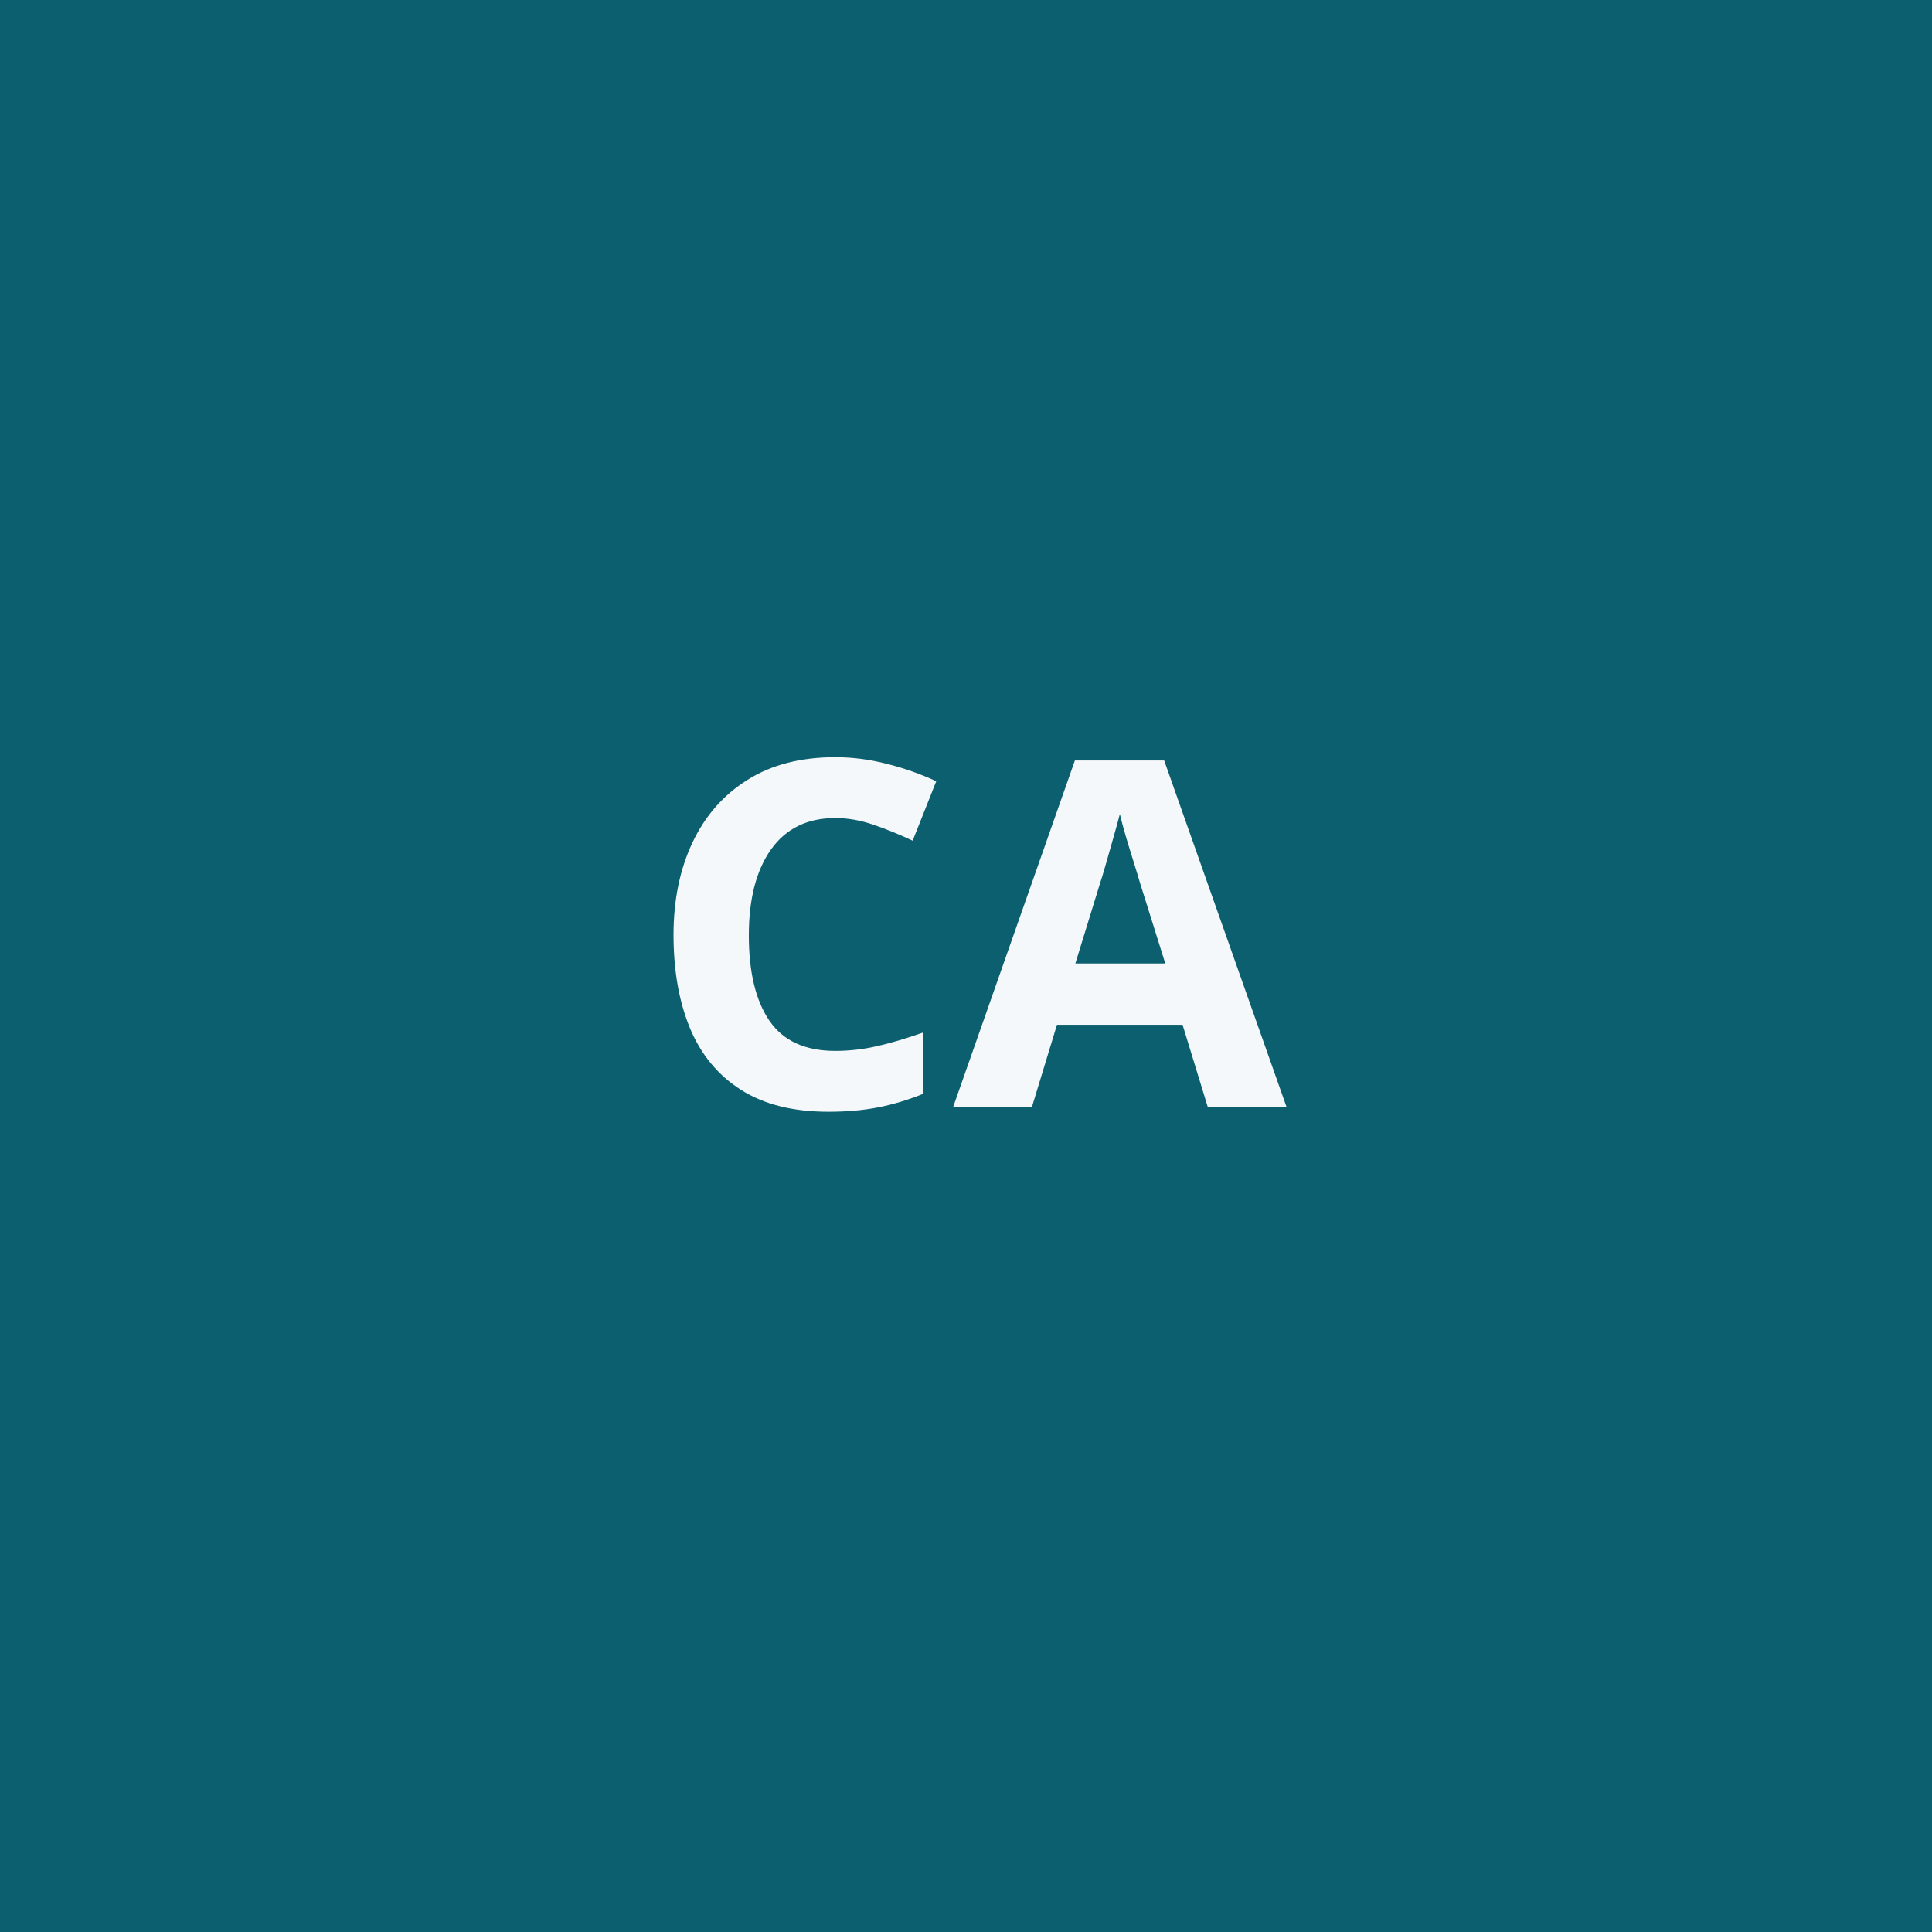
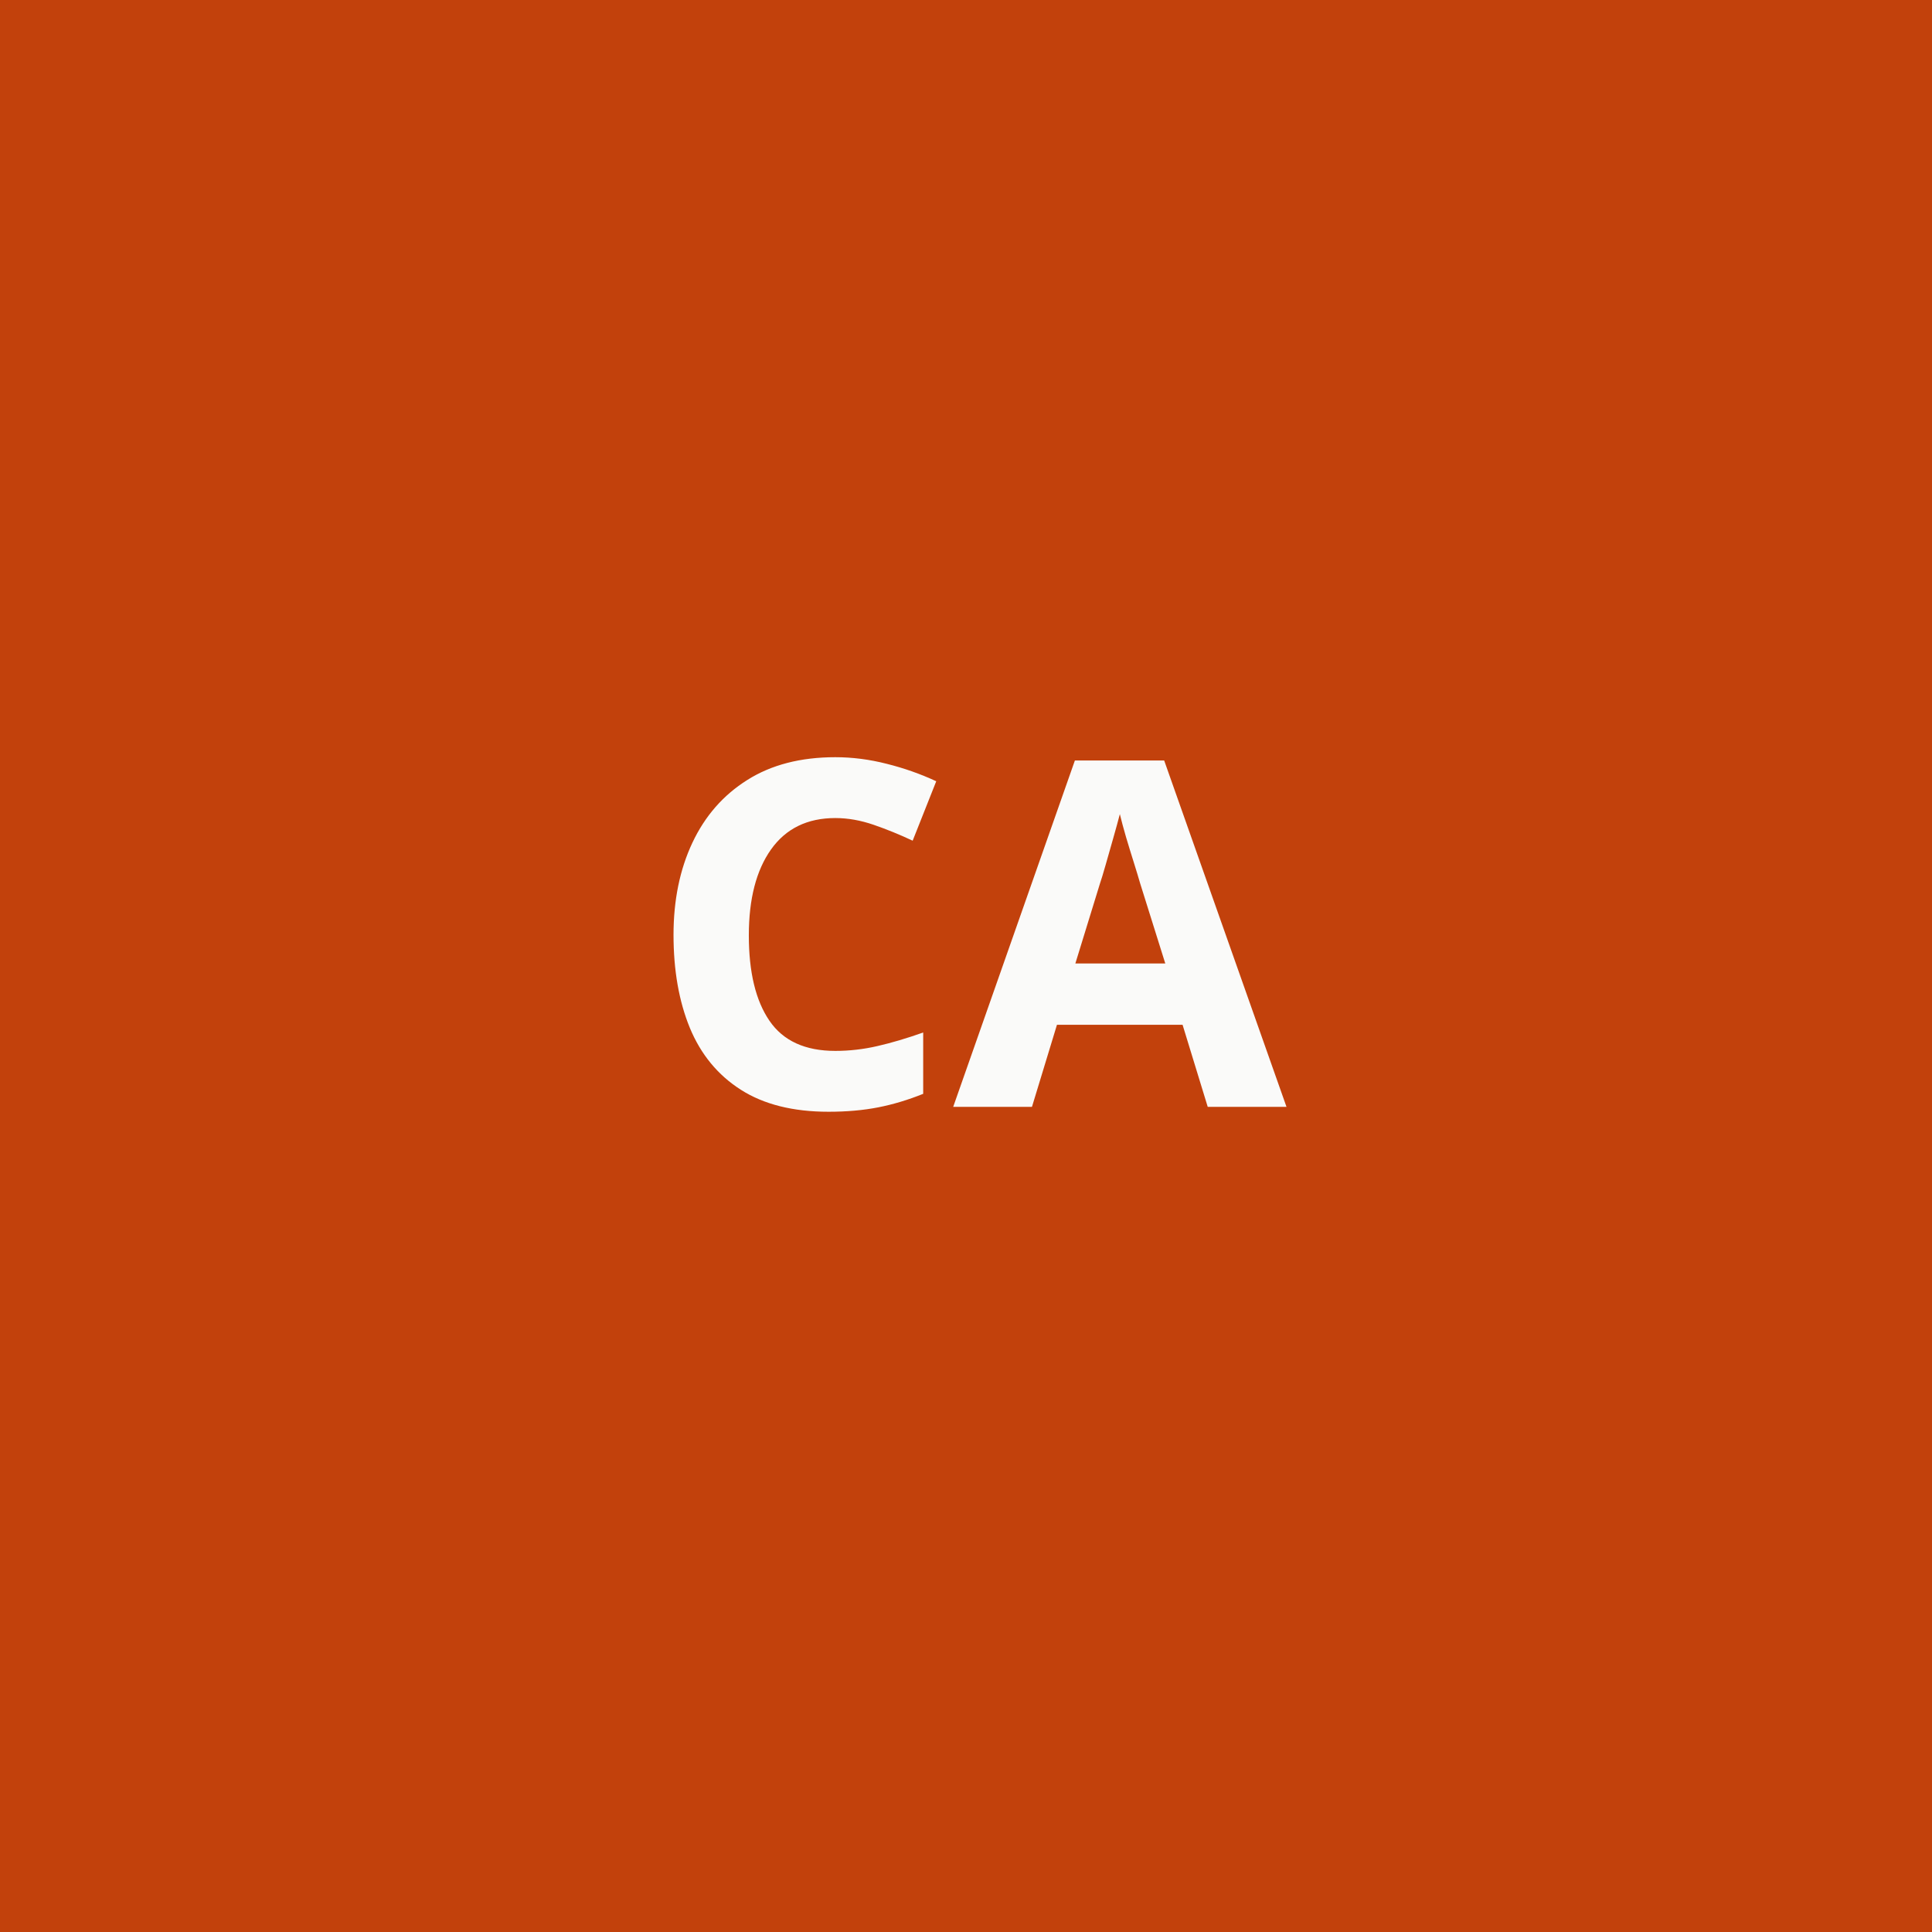
<svg xmlns="http://www.w3.org/2000/svg" width="192" height="192" viewBox="0 0 192 192">
-   <rect width="192" height="192" fill="#0B5F6E" />
-   <text x="96" y="110" text-anchor="middle" fill="#F4F8FA" font-family="sans-serif" font-size="48" font-weight="700">CA</text>
+   <rect width="192" height="192" fill="#C2410C" />
+   <text x="96" y="110" text-anchor="middle" fill="#FAFAF9" font-family="sans-serif" font-size="48" font-weight="700">CA</text>
</svg>
